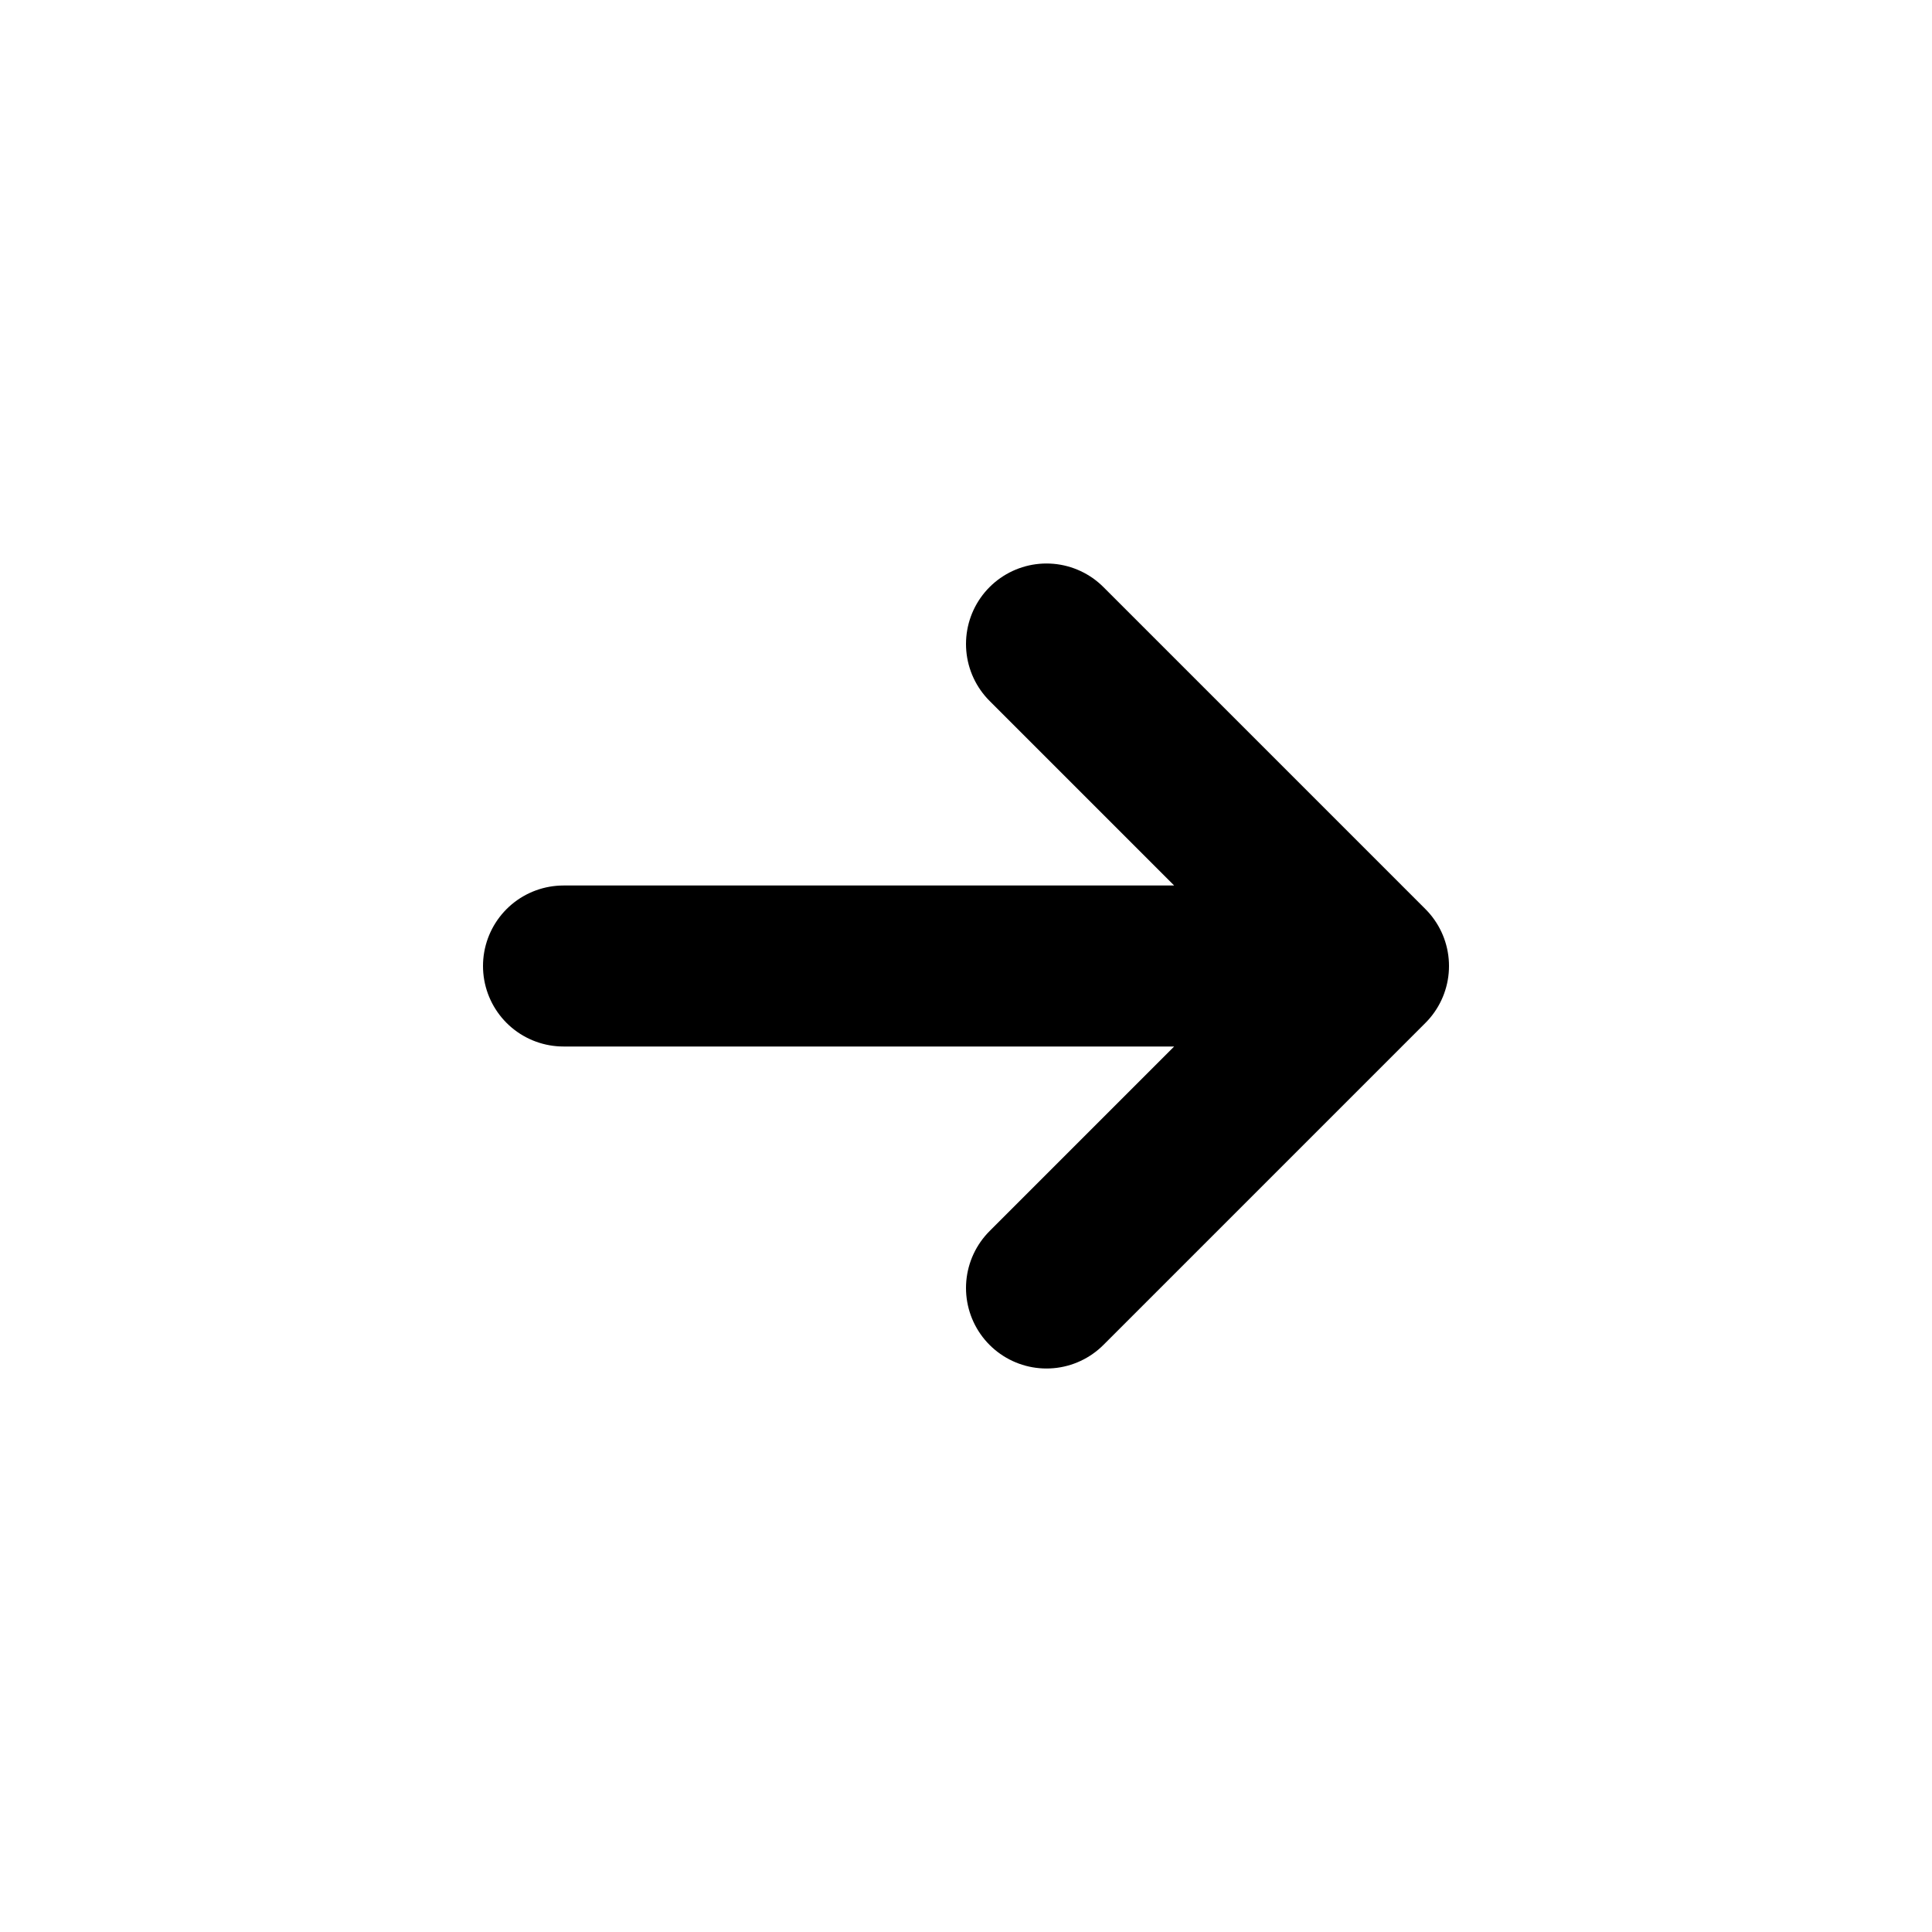
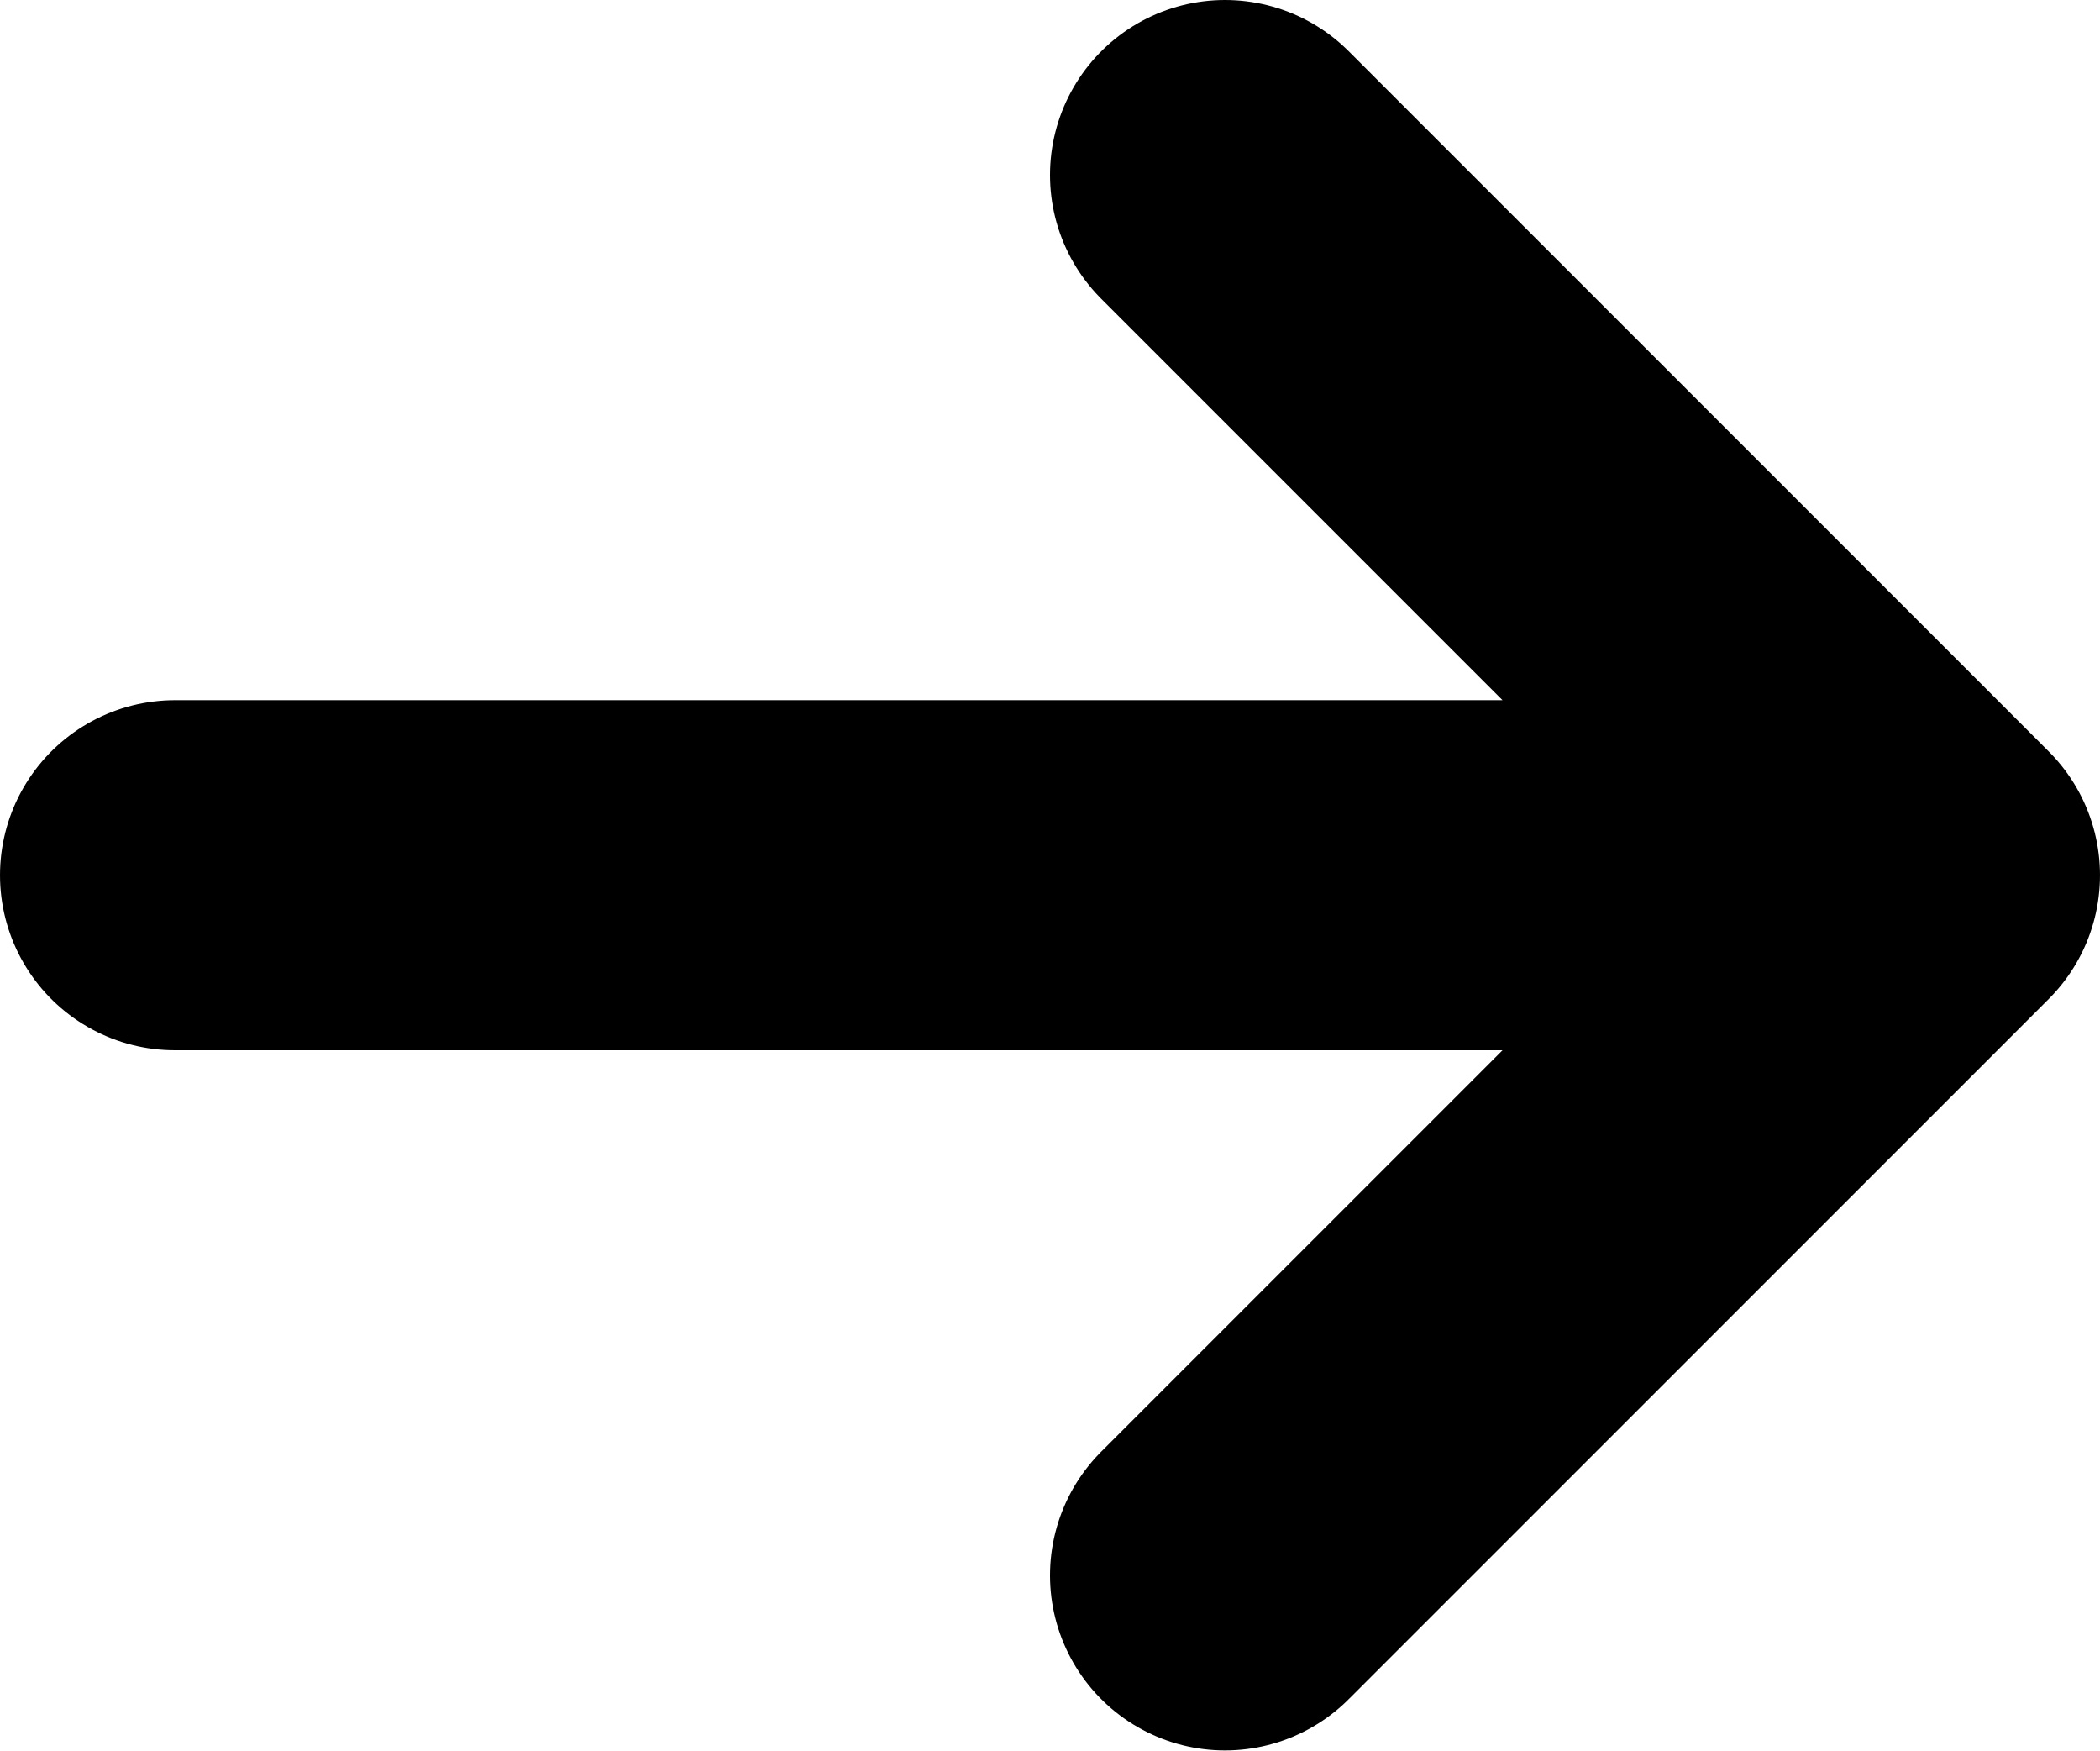
- <svg xmlns="http://www.w3.org/2000/svg" width="800px" height="800px" viewBox="0 0 24 24" fill="none">
-   <g id="Arrow / Arrow_Right_SM">
-     <path id="Vector" d="M7 12H17M17 12L13 8M17 12L13 16" stroke="#000000" stroke-width="2" stroke-linecap="round" stroke-linejoin="round" />
+ <svg xmlns="http://www.w3.org/2000/svg" width="400" height="333.333" viewBox="0 0 12 10" fill="none" version="1.1" id="svg1">
+   <defs id="defs1" />
+   <g id="Arrow / Arrow_Right_SM" transform="translate(-6,-7)">
+     <path id="Vector" d="m 7,12 h 10 m 0,0 -4,-4 m 4,4 -4,4" stroke="#000000" stroke-width="2" stroke-linecap="round" stroke-linejoin="round" />
  </g>
</svg>
